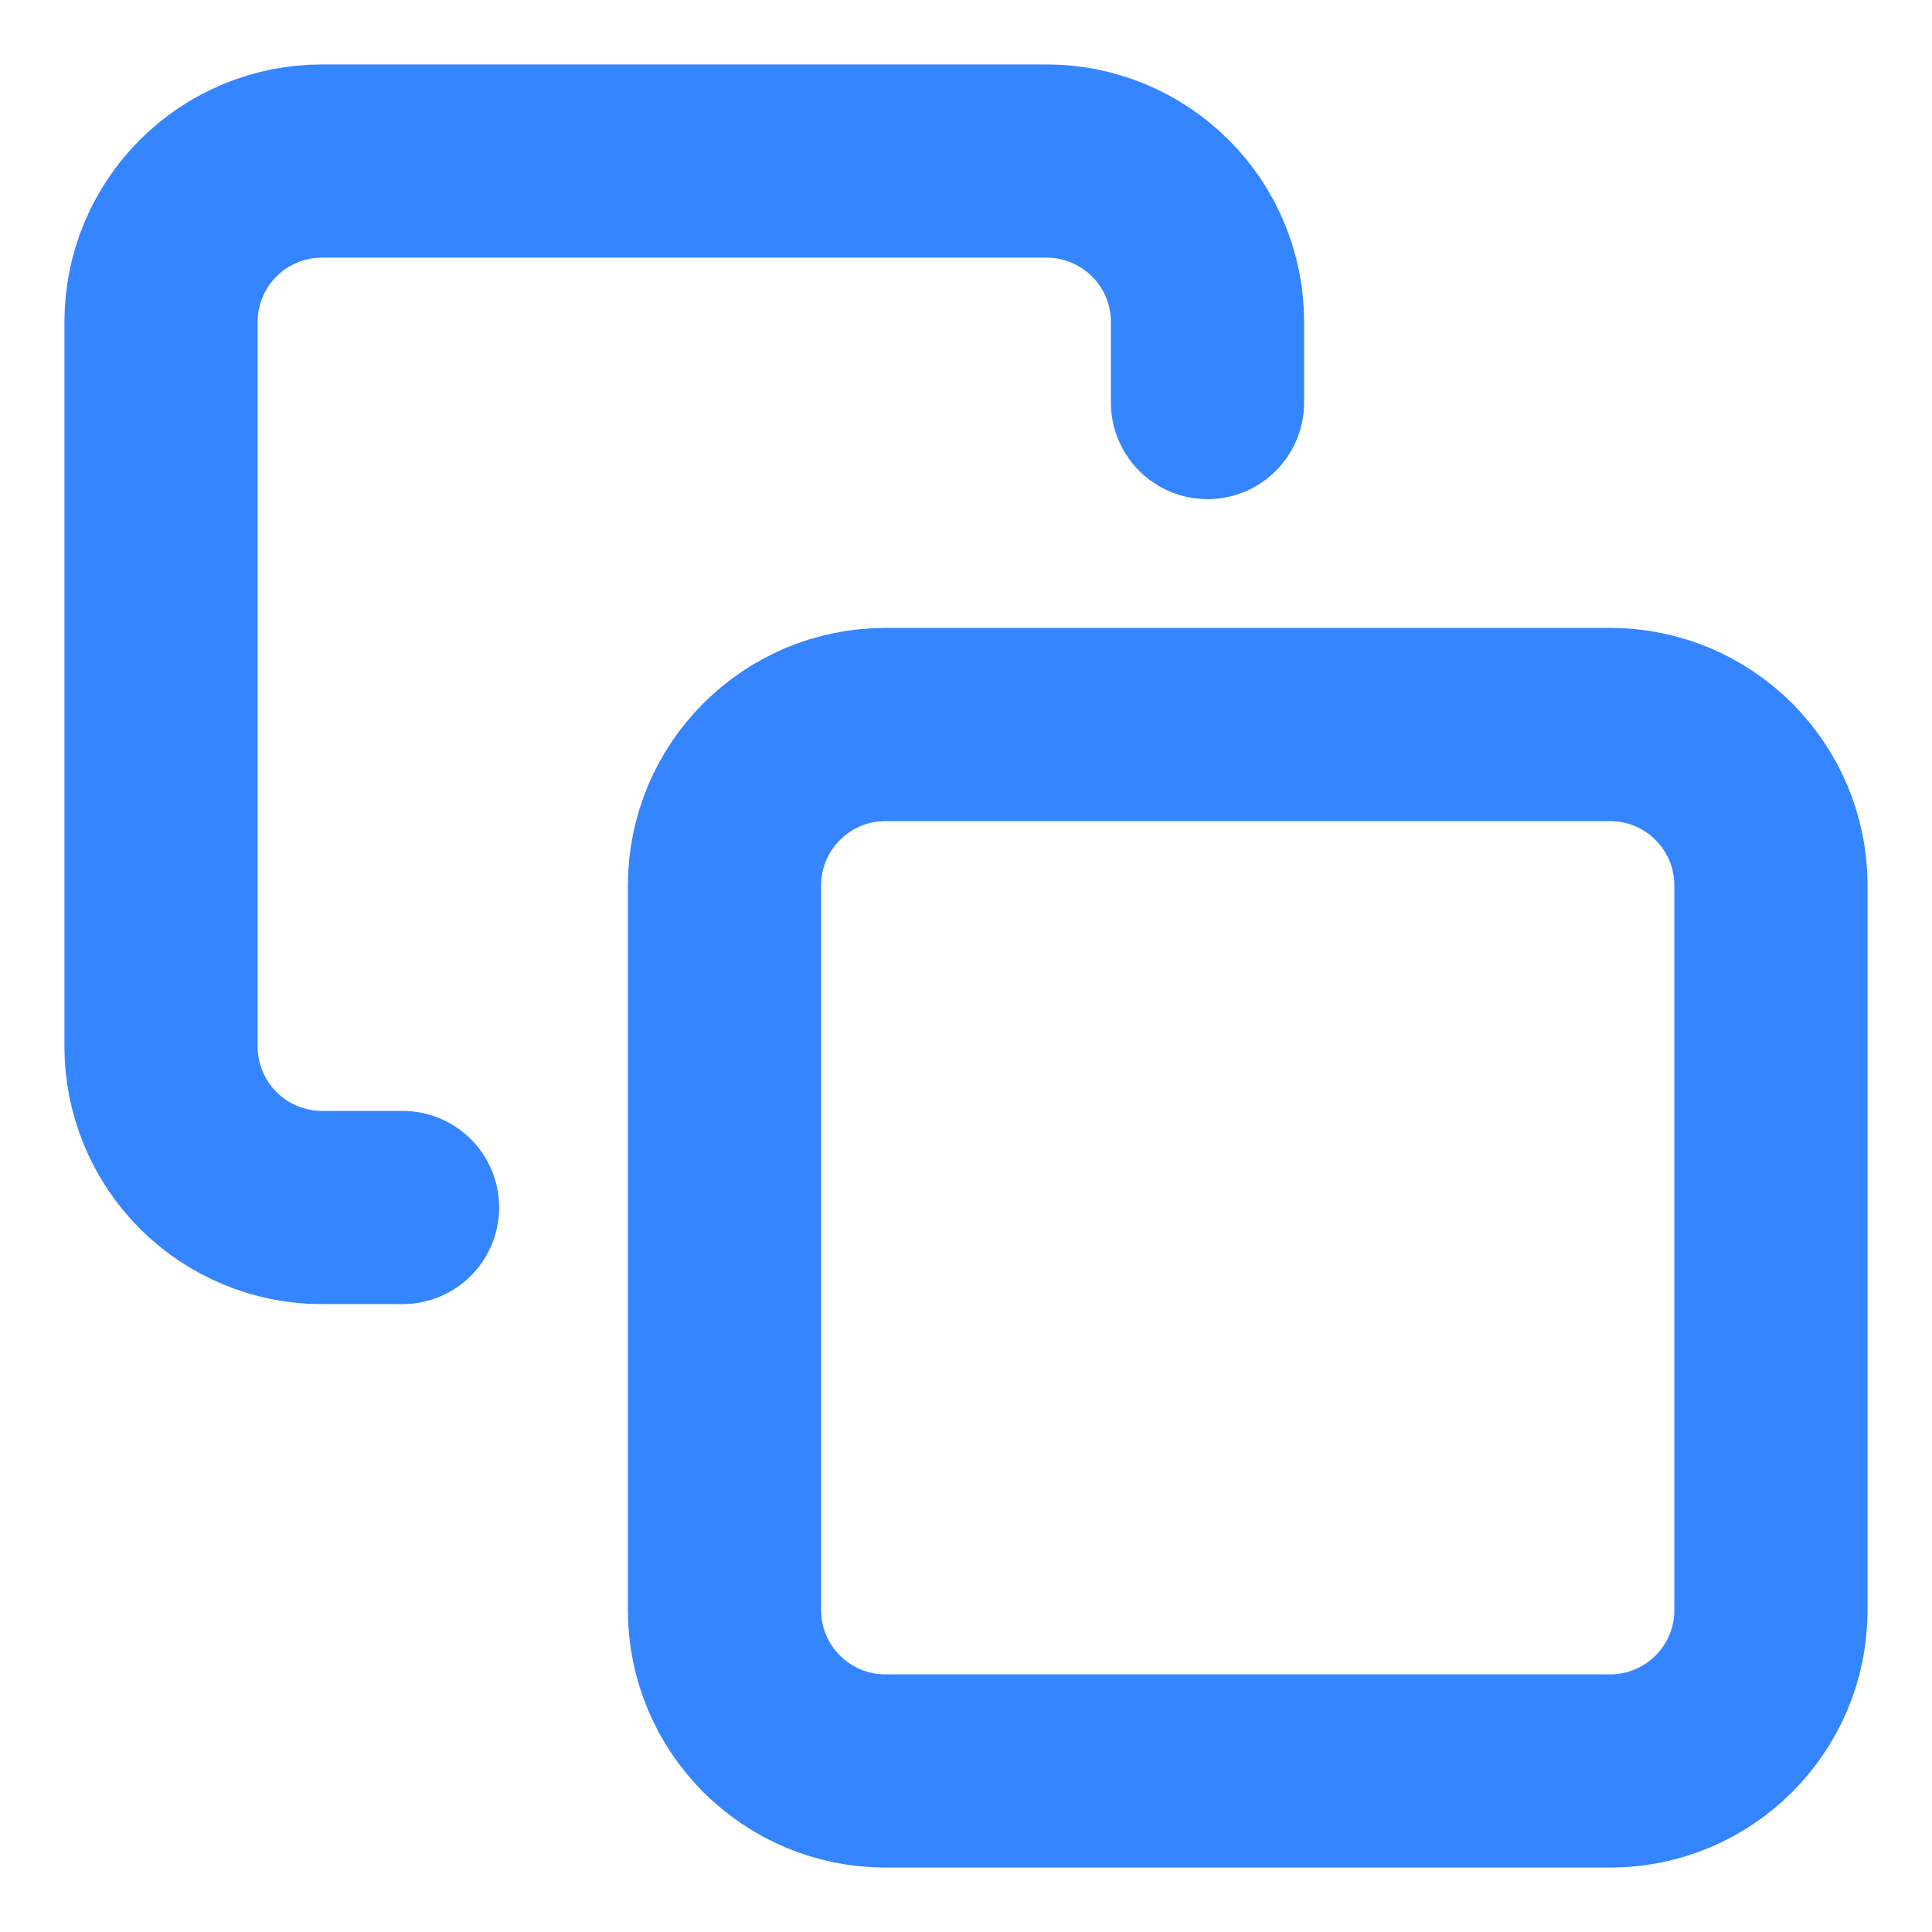
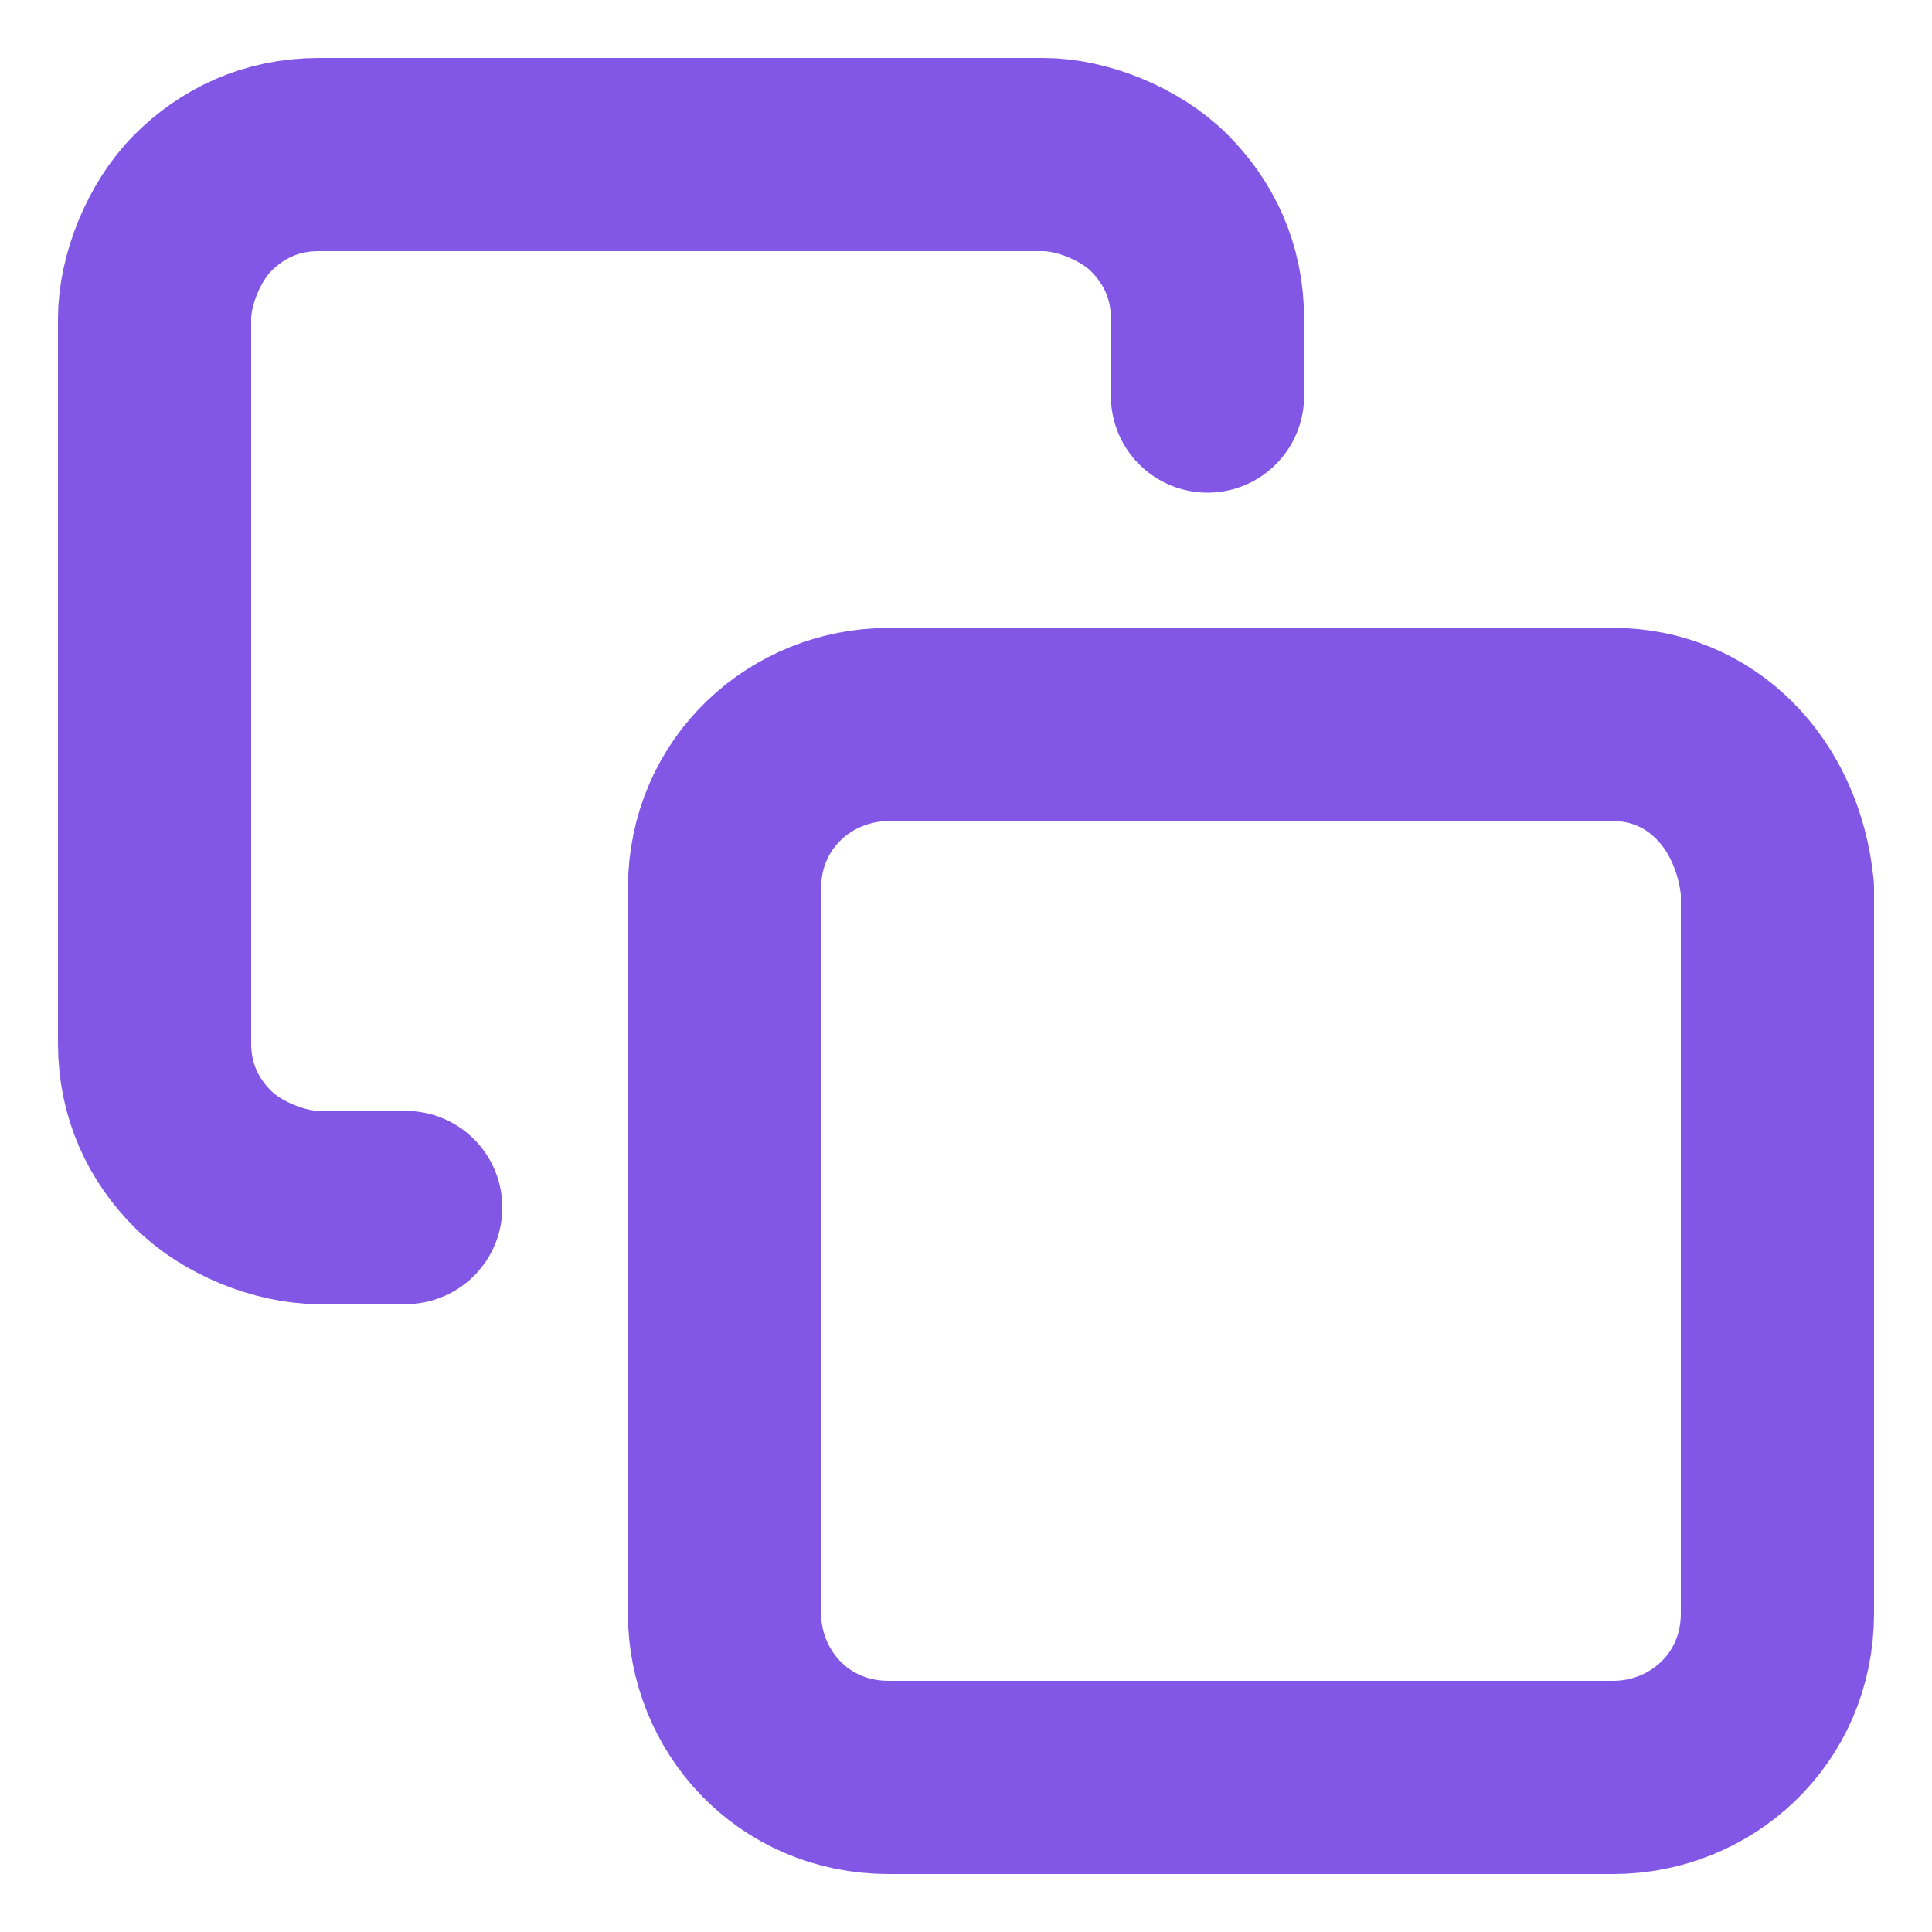
- <svg xmlns="http://www.w3.org/2000/svg" width="20" height="20" viewBox="0 0 20 20" fill="none">
-   <path d="M16.667 7.5H9.167C8.246 7.5 7.5 8.246 7.5 9.167V16.667C7.5 17.587 8.246 18.333 9.167 18.333H16.667C17.587 18.333 18.333 17.587 18.333 16.667V9.167C18.333 8.246 17.587 7.5 16.667 7.5Z" stroke="#3485FF" stroke-width="2" stroke-linecap="round" stroke-linejoin="round" />
-   <path d="M4.167 12.5H3.333C2.891 12.5 2.467 12.324 2.155 12.012C1.842 11.699 1.667 11.275 1.667 10.833V3.333C1.667 2.891 1.842 2.467 2.155 2.155C2.467 1.842 2.891 1.667 3.333 1.667H10.833C11.275 1.667 11.699 1.842 12.012 2.155C12.325 2.467 12.5 2.891 12.5 3.333V4.167" stroke="#3485FF" stroke-width="2" stroke-linecap="round" stroke-linejoin="round" />
+ <svg xmlns="http://www.w3.org/2000/svg" version="1.1" id="Camada_1" x="0px" y="0px" viewBox="0 0 20 20" style="enable-background:new 0 0 20 20;" xml:space="preserve">
+   <style type="text/css">
+ 	.st0{fill:none;stroke:#8257E5;stroke-width:2;stroke-linecap:round;stroke-linejoin:round;}
+ </style>
+   <path class="st0" d="M16.7,7.5H9.2c-0.9,0-1.7,0.7-1.7,1.7v7.5c0,0.9,0.7,1.7,1.7,1.7h7.5c0.9,0,1.7-0.7,1.7-1.7V9.2  C18.3,8.2,17.6,7.5,16.7,7.5z" />
+   <path class="st0" d="M4.2,12.5H3.3c-0.4,0-0.9-0.2-1.2-0.5c-0.3-0.3-0.5-0.7-0.5-1.2V3.3c0-0.4,0.2-0.9,0.5-1.2s0.7-0.5,1.2-0.5h7.5  c0.4,0,0.9,0.2,1.2,0.5c0.3,0.3,0.5,0.7,0.5,1.2v0.8" />
</svg>
